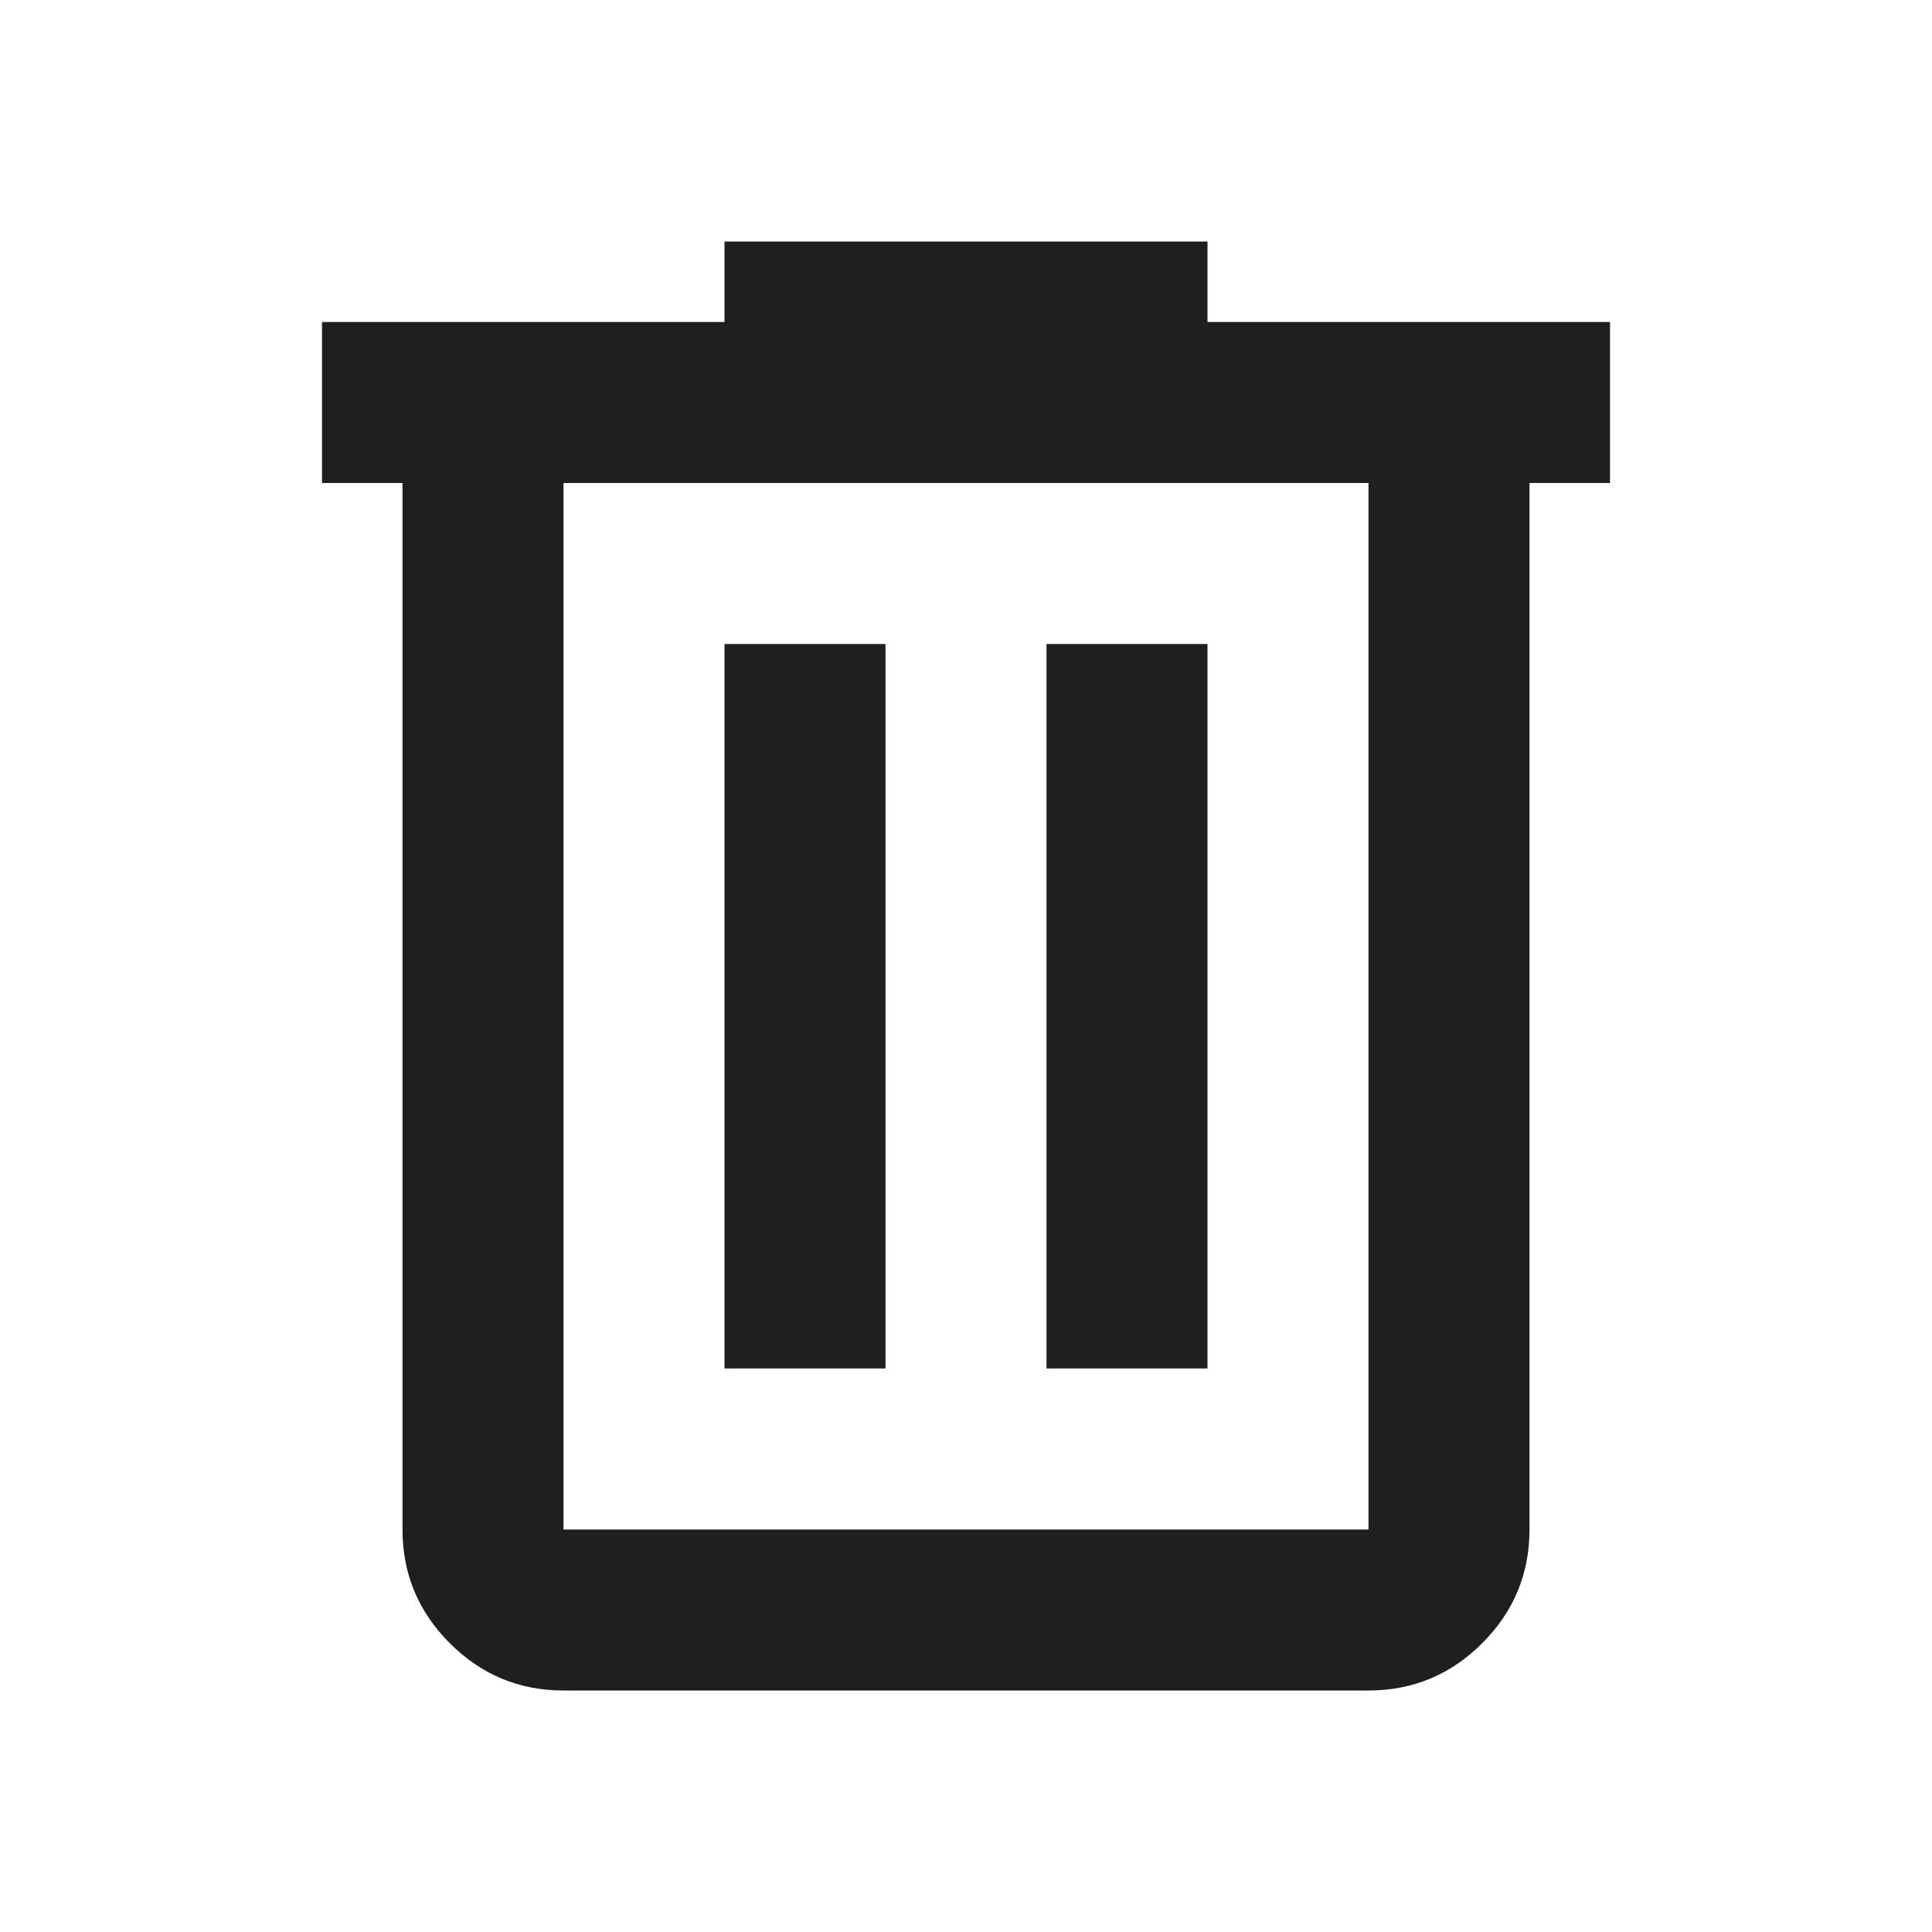
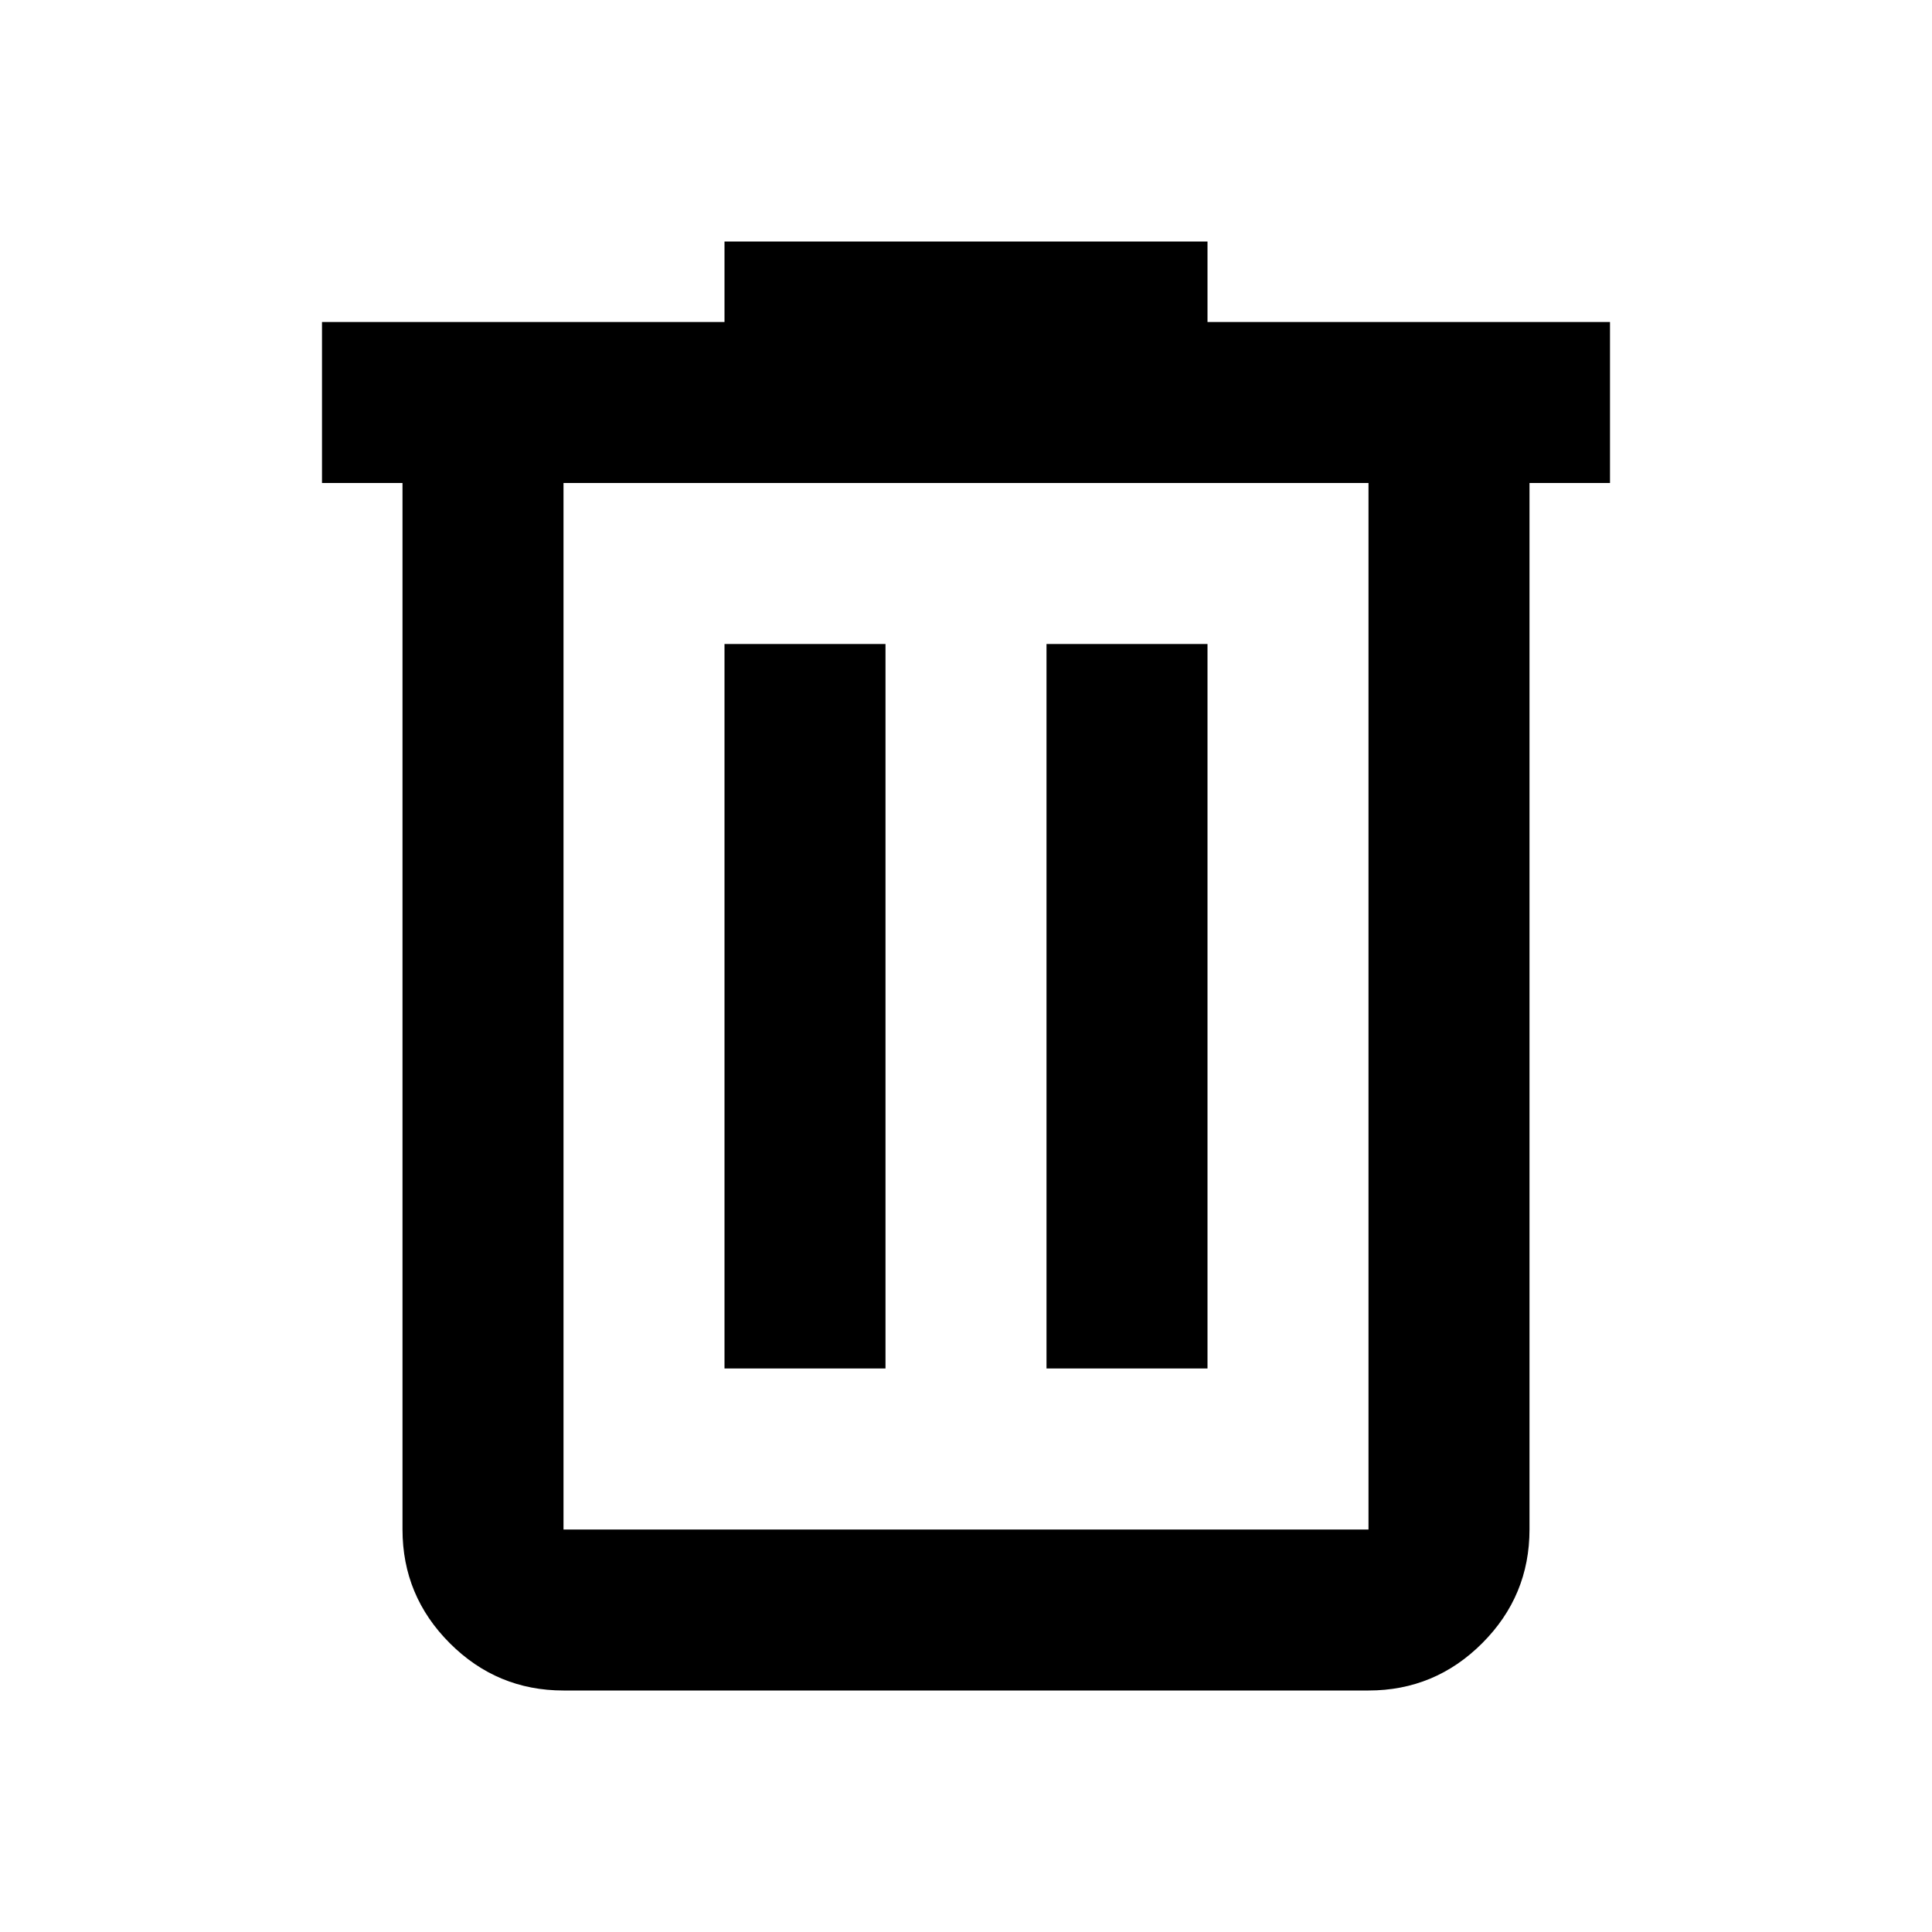
- <svg xmlns="http://www.w3.org/2000/svg" height="24px" viewBox="0 -960 960 960" width="24px" fill="#1f1f1f">
+ <svg xmlns="http://www.w3.org/2000/svg" height="24px" viewBox="0 -960 960 960" width="24px" fill="currentColor">
  <path d="M280-120q-33 0-56.5-23.5T200-200v-520h-40v-80h200v-40h240v40h200v80h-40v520q0 33-23.5 56.5T680-120H280Zm400-600H280v520h400v-520ZM360-280h80v-360h-80v360Zm160 0h80v-360h-80v360ZM280-720v520-520Z" />
</svg>
